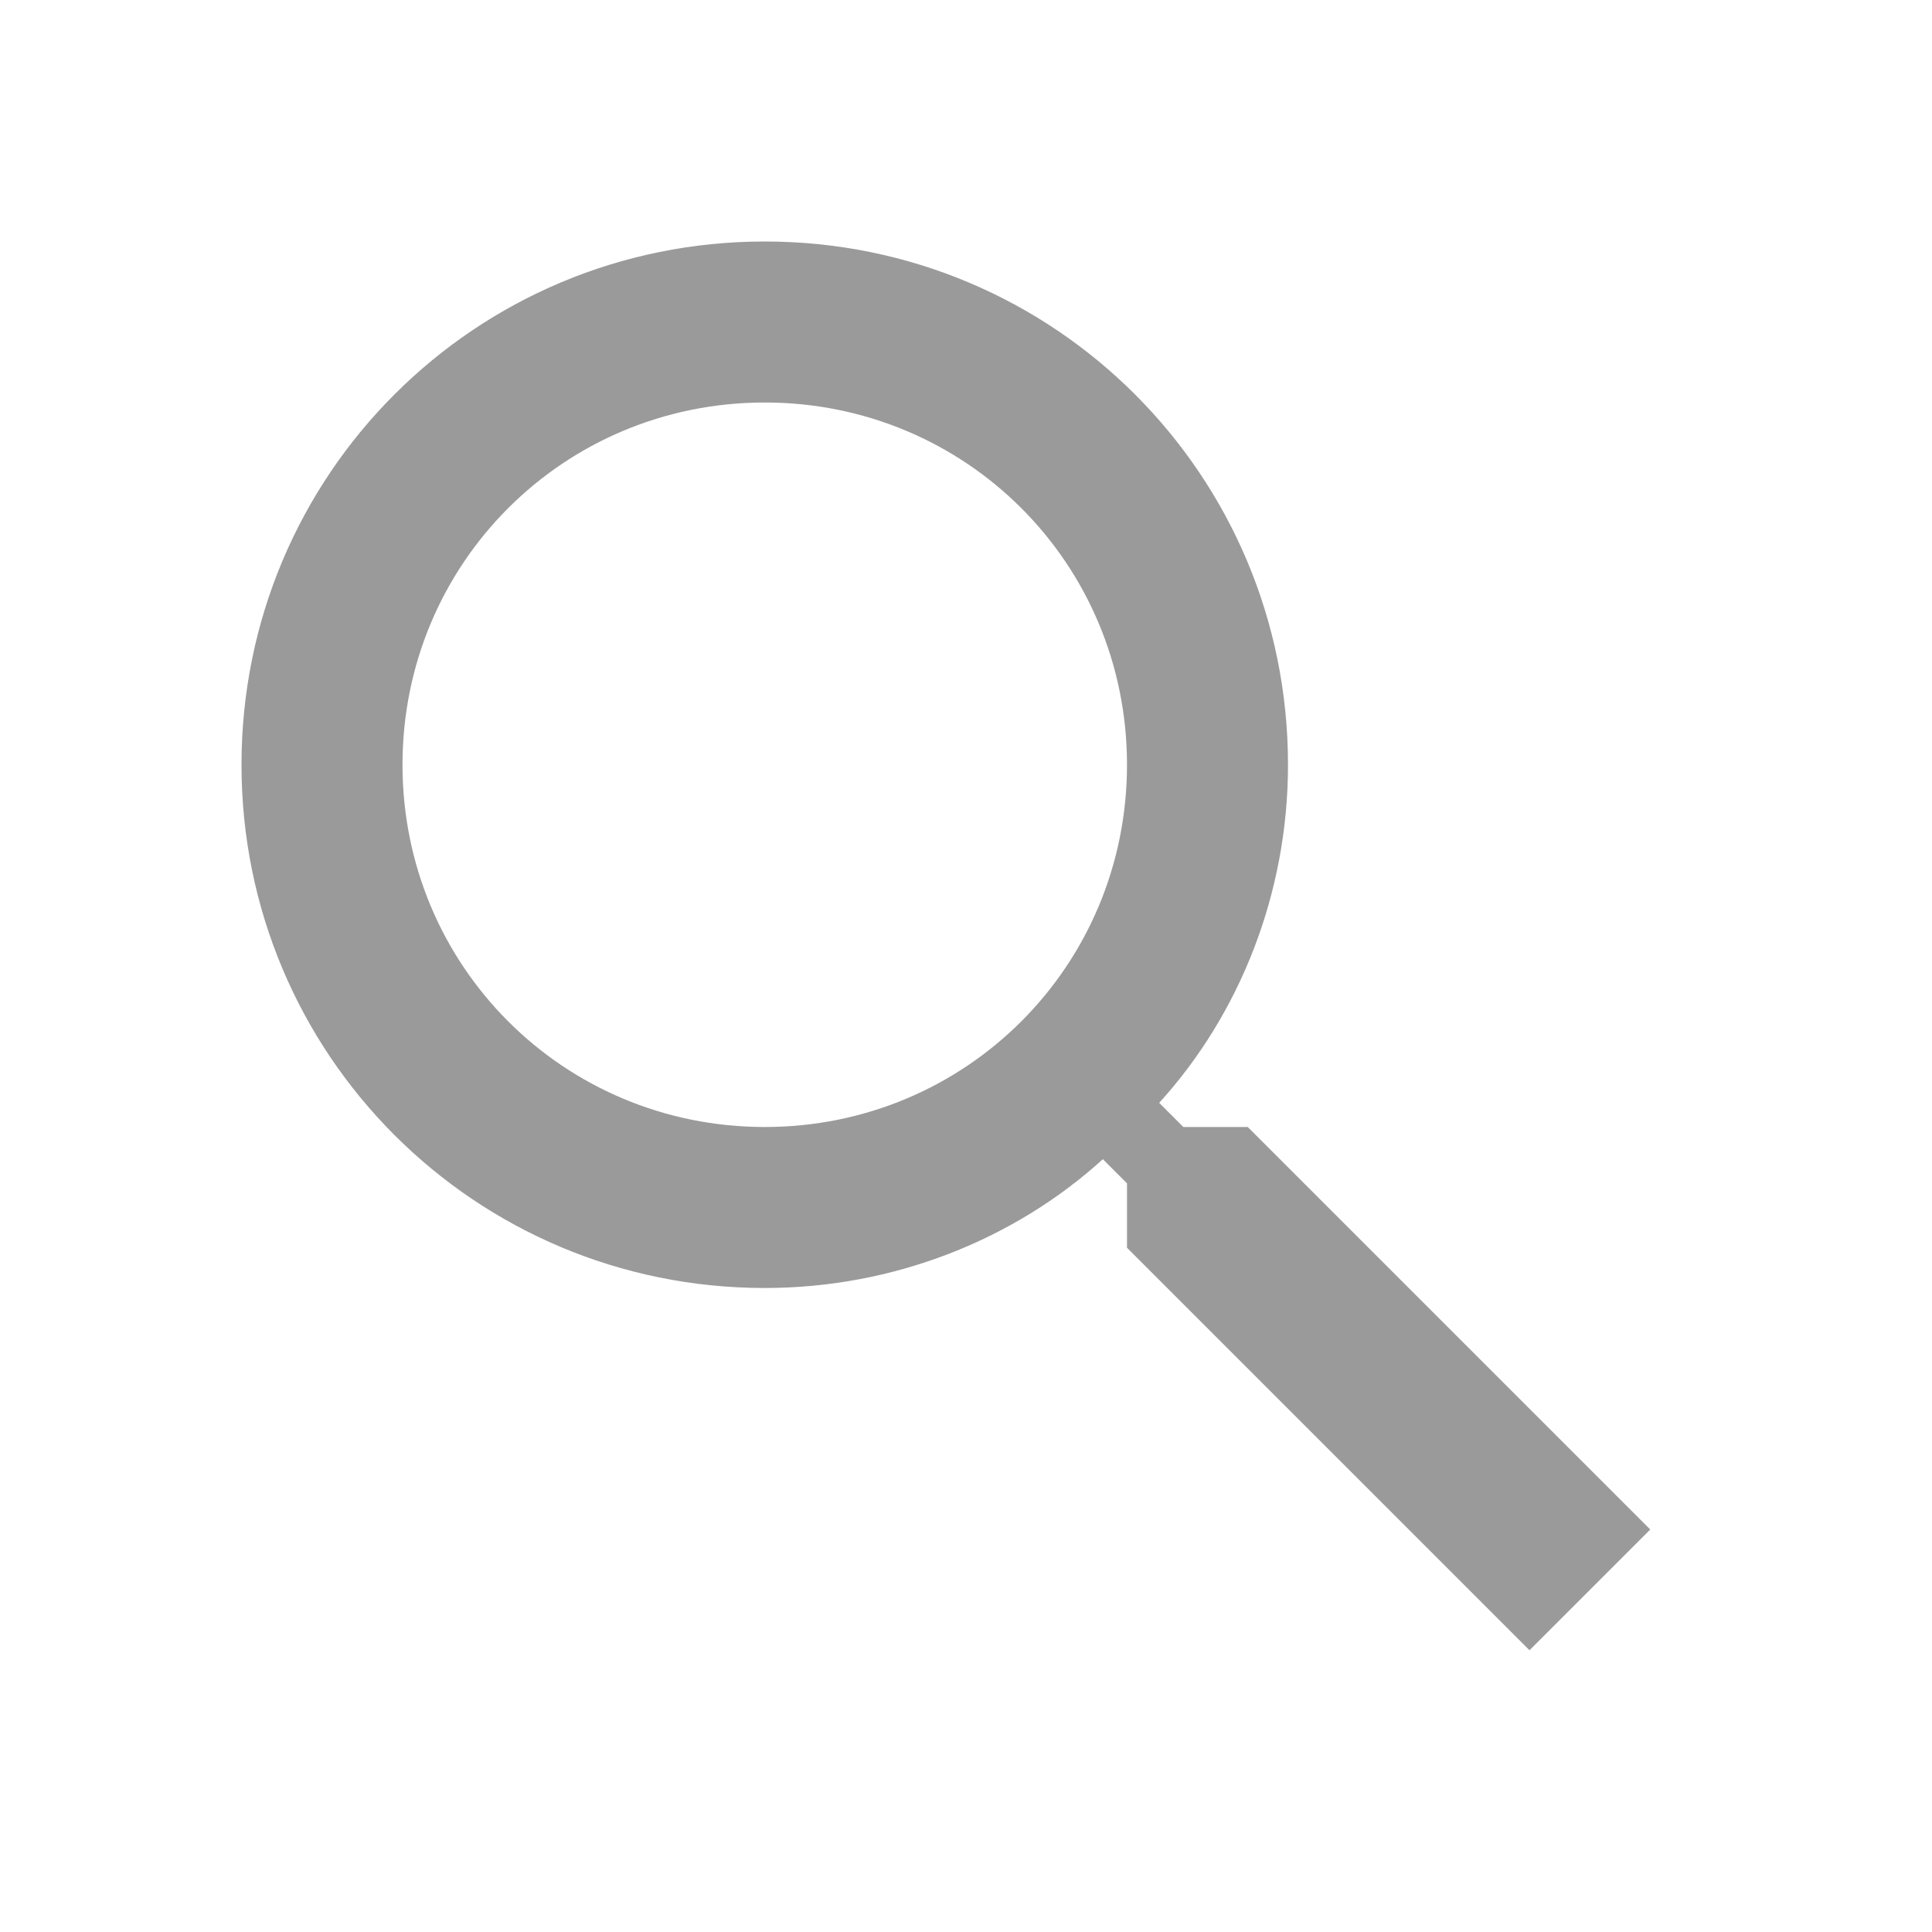
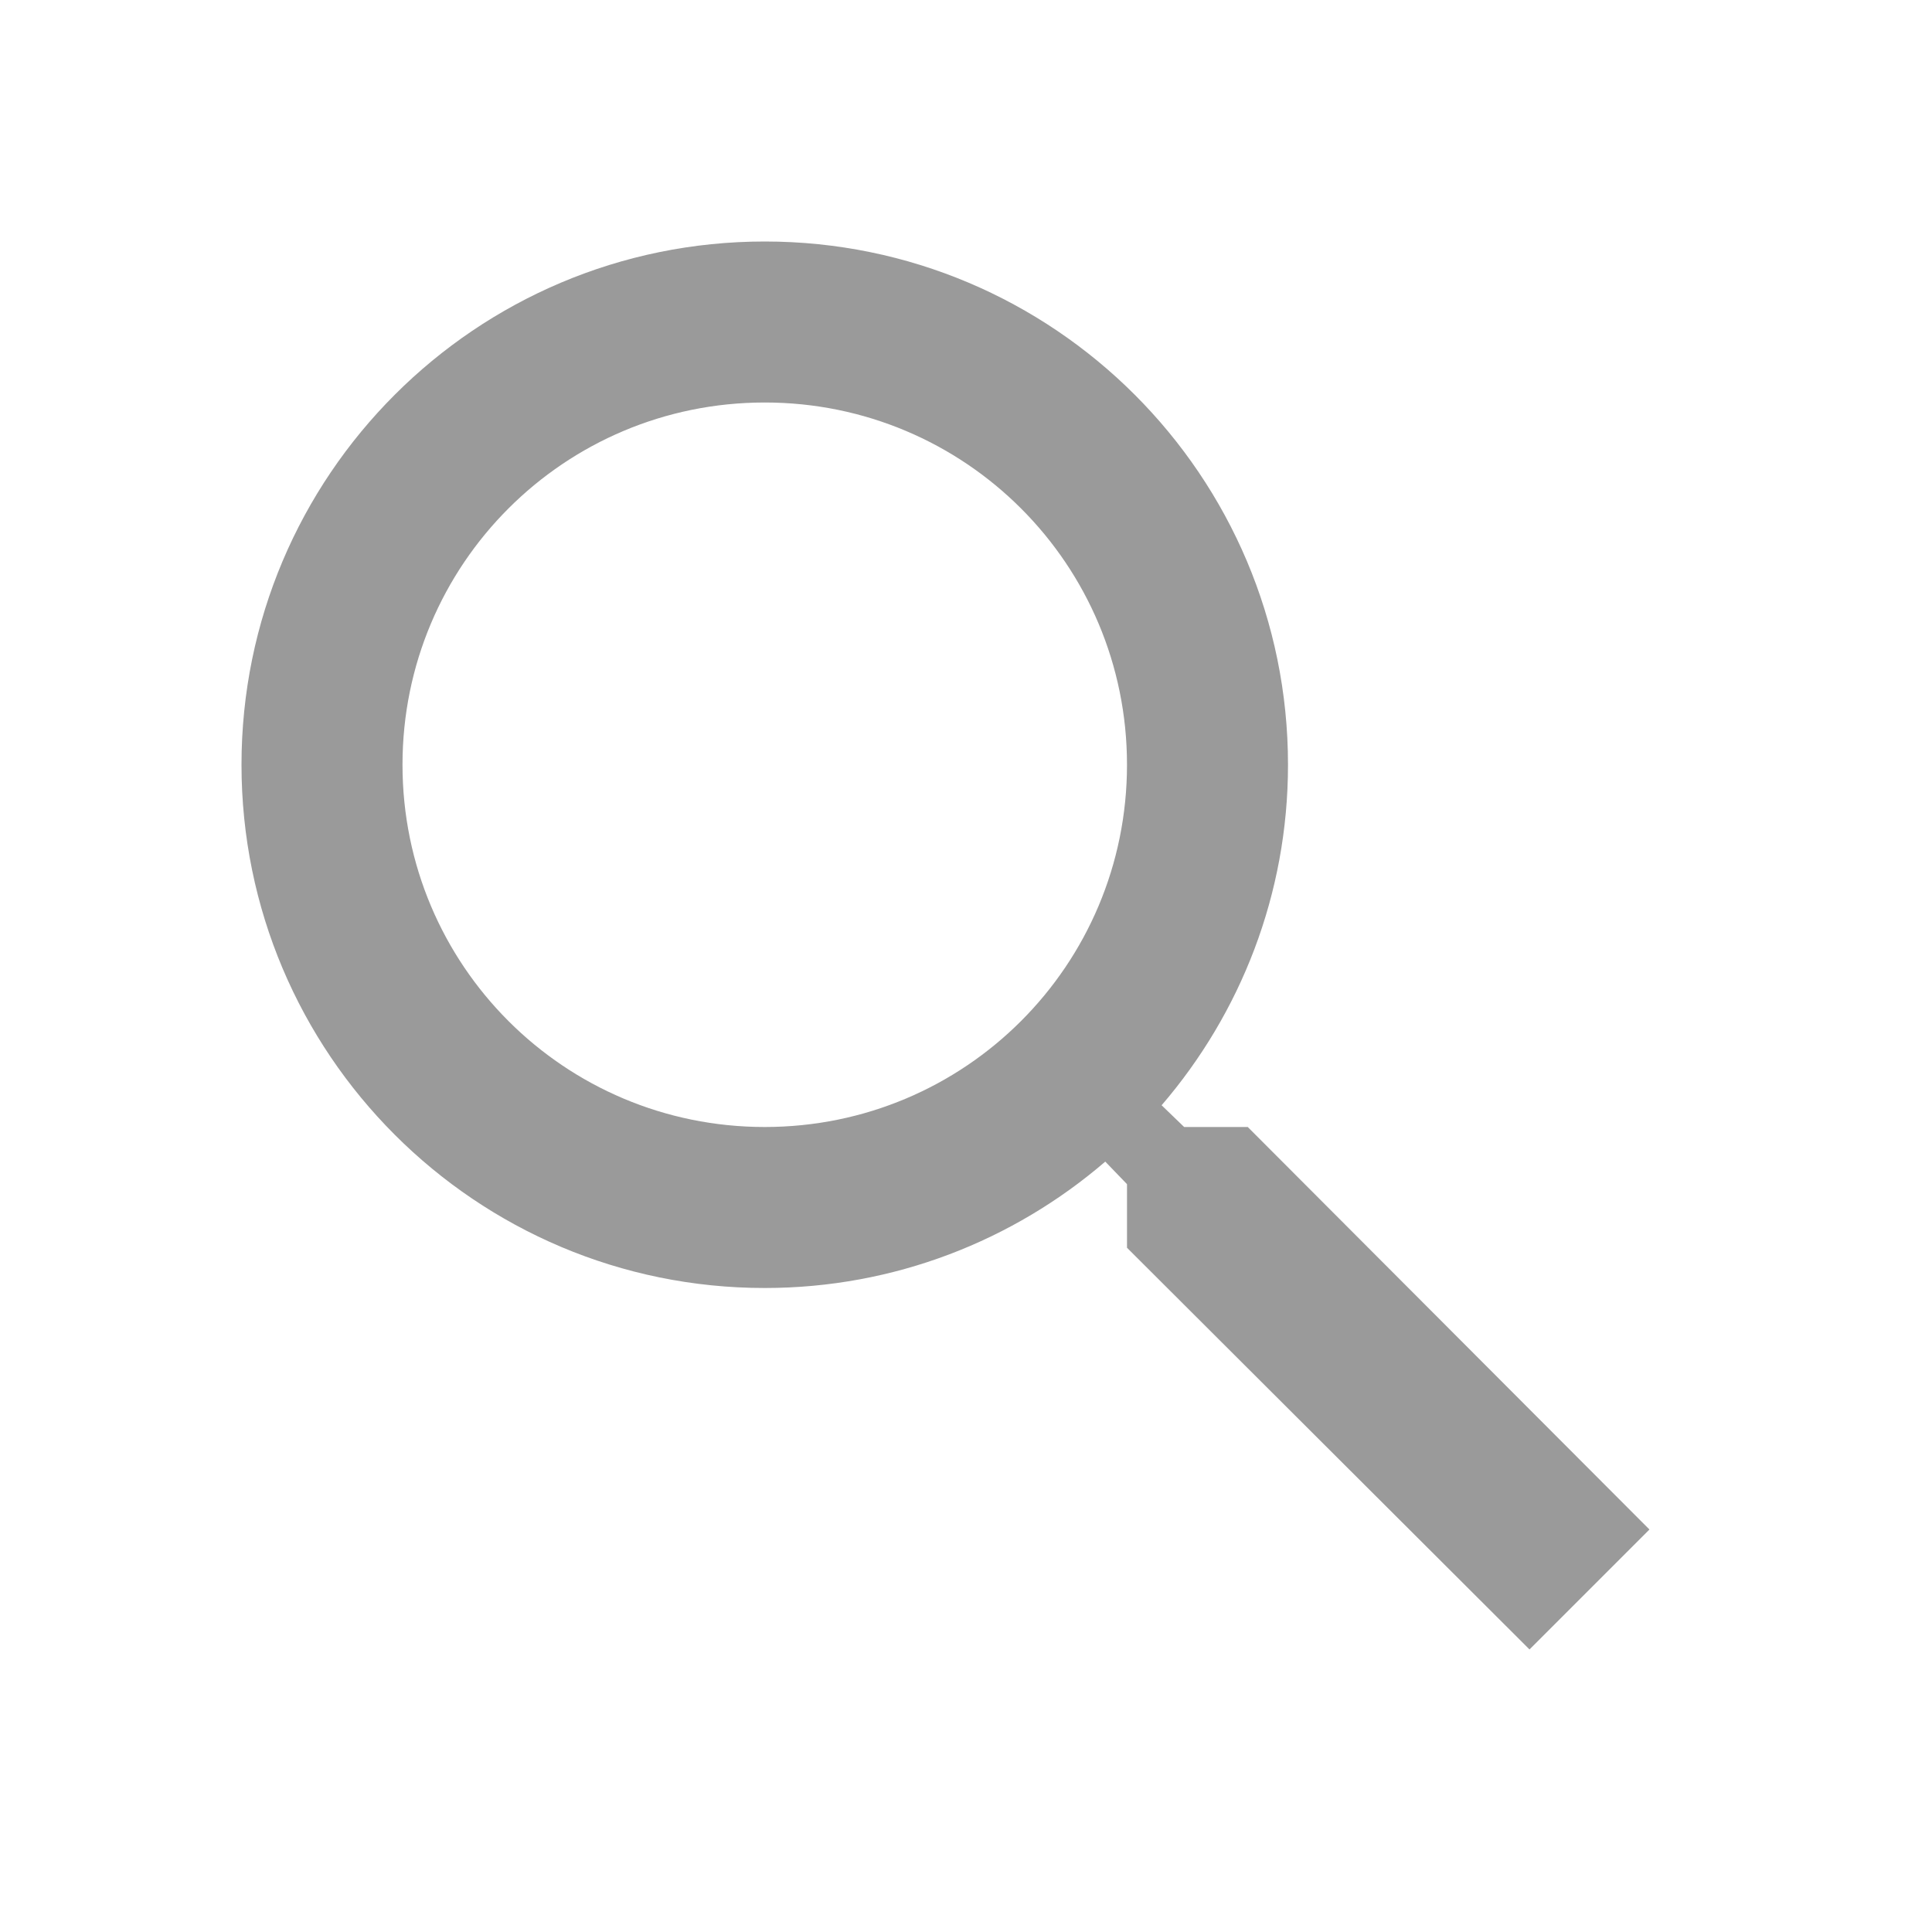
- <svg xmlns="http://www.w3.org/2000/svg" version="1.1" id="Layer_1" x="0px" y="0px" viewBox="0 0 24 24" style="enable-background:new 0 0 24 24;" xml:space="preserve">
-   <style type="text/css">
- 	.st0{fill:none;}
- 	.st1{fill:#9A9A9A;}
- </style>
-   <path class="st0" d="M0,0h24v24H0V0z" />
-   <path class="st1" d="M15.5,14h-0.8l-0.3-0.3c1-1.1,1.6-2.6,1.6-4.2C16,5.9,13.1,3,9.5,3S3,5.9,3,9.5S5.9,16,9.5,16  c1.6,0,3.1-0.6,4.2-1.6l0.3,0.3v0.8l5,5l1.5-1.5L15.5,14z M9.5,14C7,14,5,12,5,9.5S7,5,9.5,5S14,7,14,9.5S12,14,9.5,14z" />
+ <svg xmlns="http://www.w3.org/2000/svg" id="Layer_1" viewBox="0 0 24 24">
+   <defs>
+     <style>.cls-1{fill:none;}.cls-2{fill:#9a9a9a;}</style>
+   </defs>
+   <path class="cls-1" d="M0,0H24V24H0V0Z" />
+   <path class="cls-2" d="M15.5,14h-.79l-.28-.27c.98-1.14,1.57-2.62,1.57-4.23,0-3.59-2.91-6.5-6.5-6.5S3,5.91,3,9.5s2.91,6.5,6.5,6.5c1.61,0,3.09-.59,4.23-1.57l.27,.28v.79l5,4.99,1.49-1.49-4.99-5Zm-6,0c-2.49,0-4.5-2.01-4.5-4.5s2.01-4.5,4.5-4.5,4.5,2.01,4.5,4.5-2.01,4.5-4.5,4.5Z" />
</svg>
